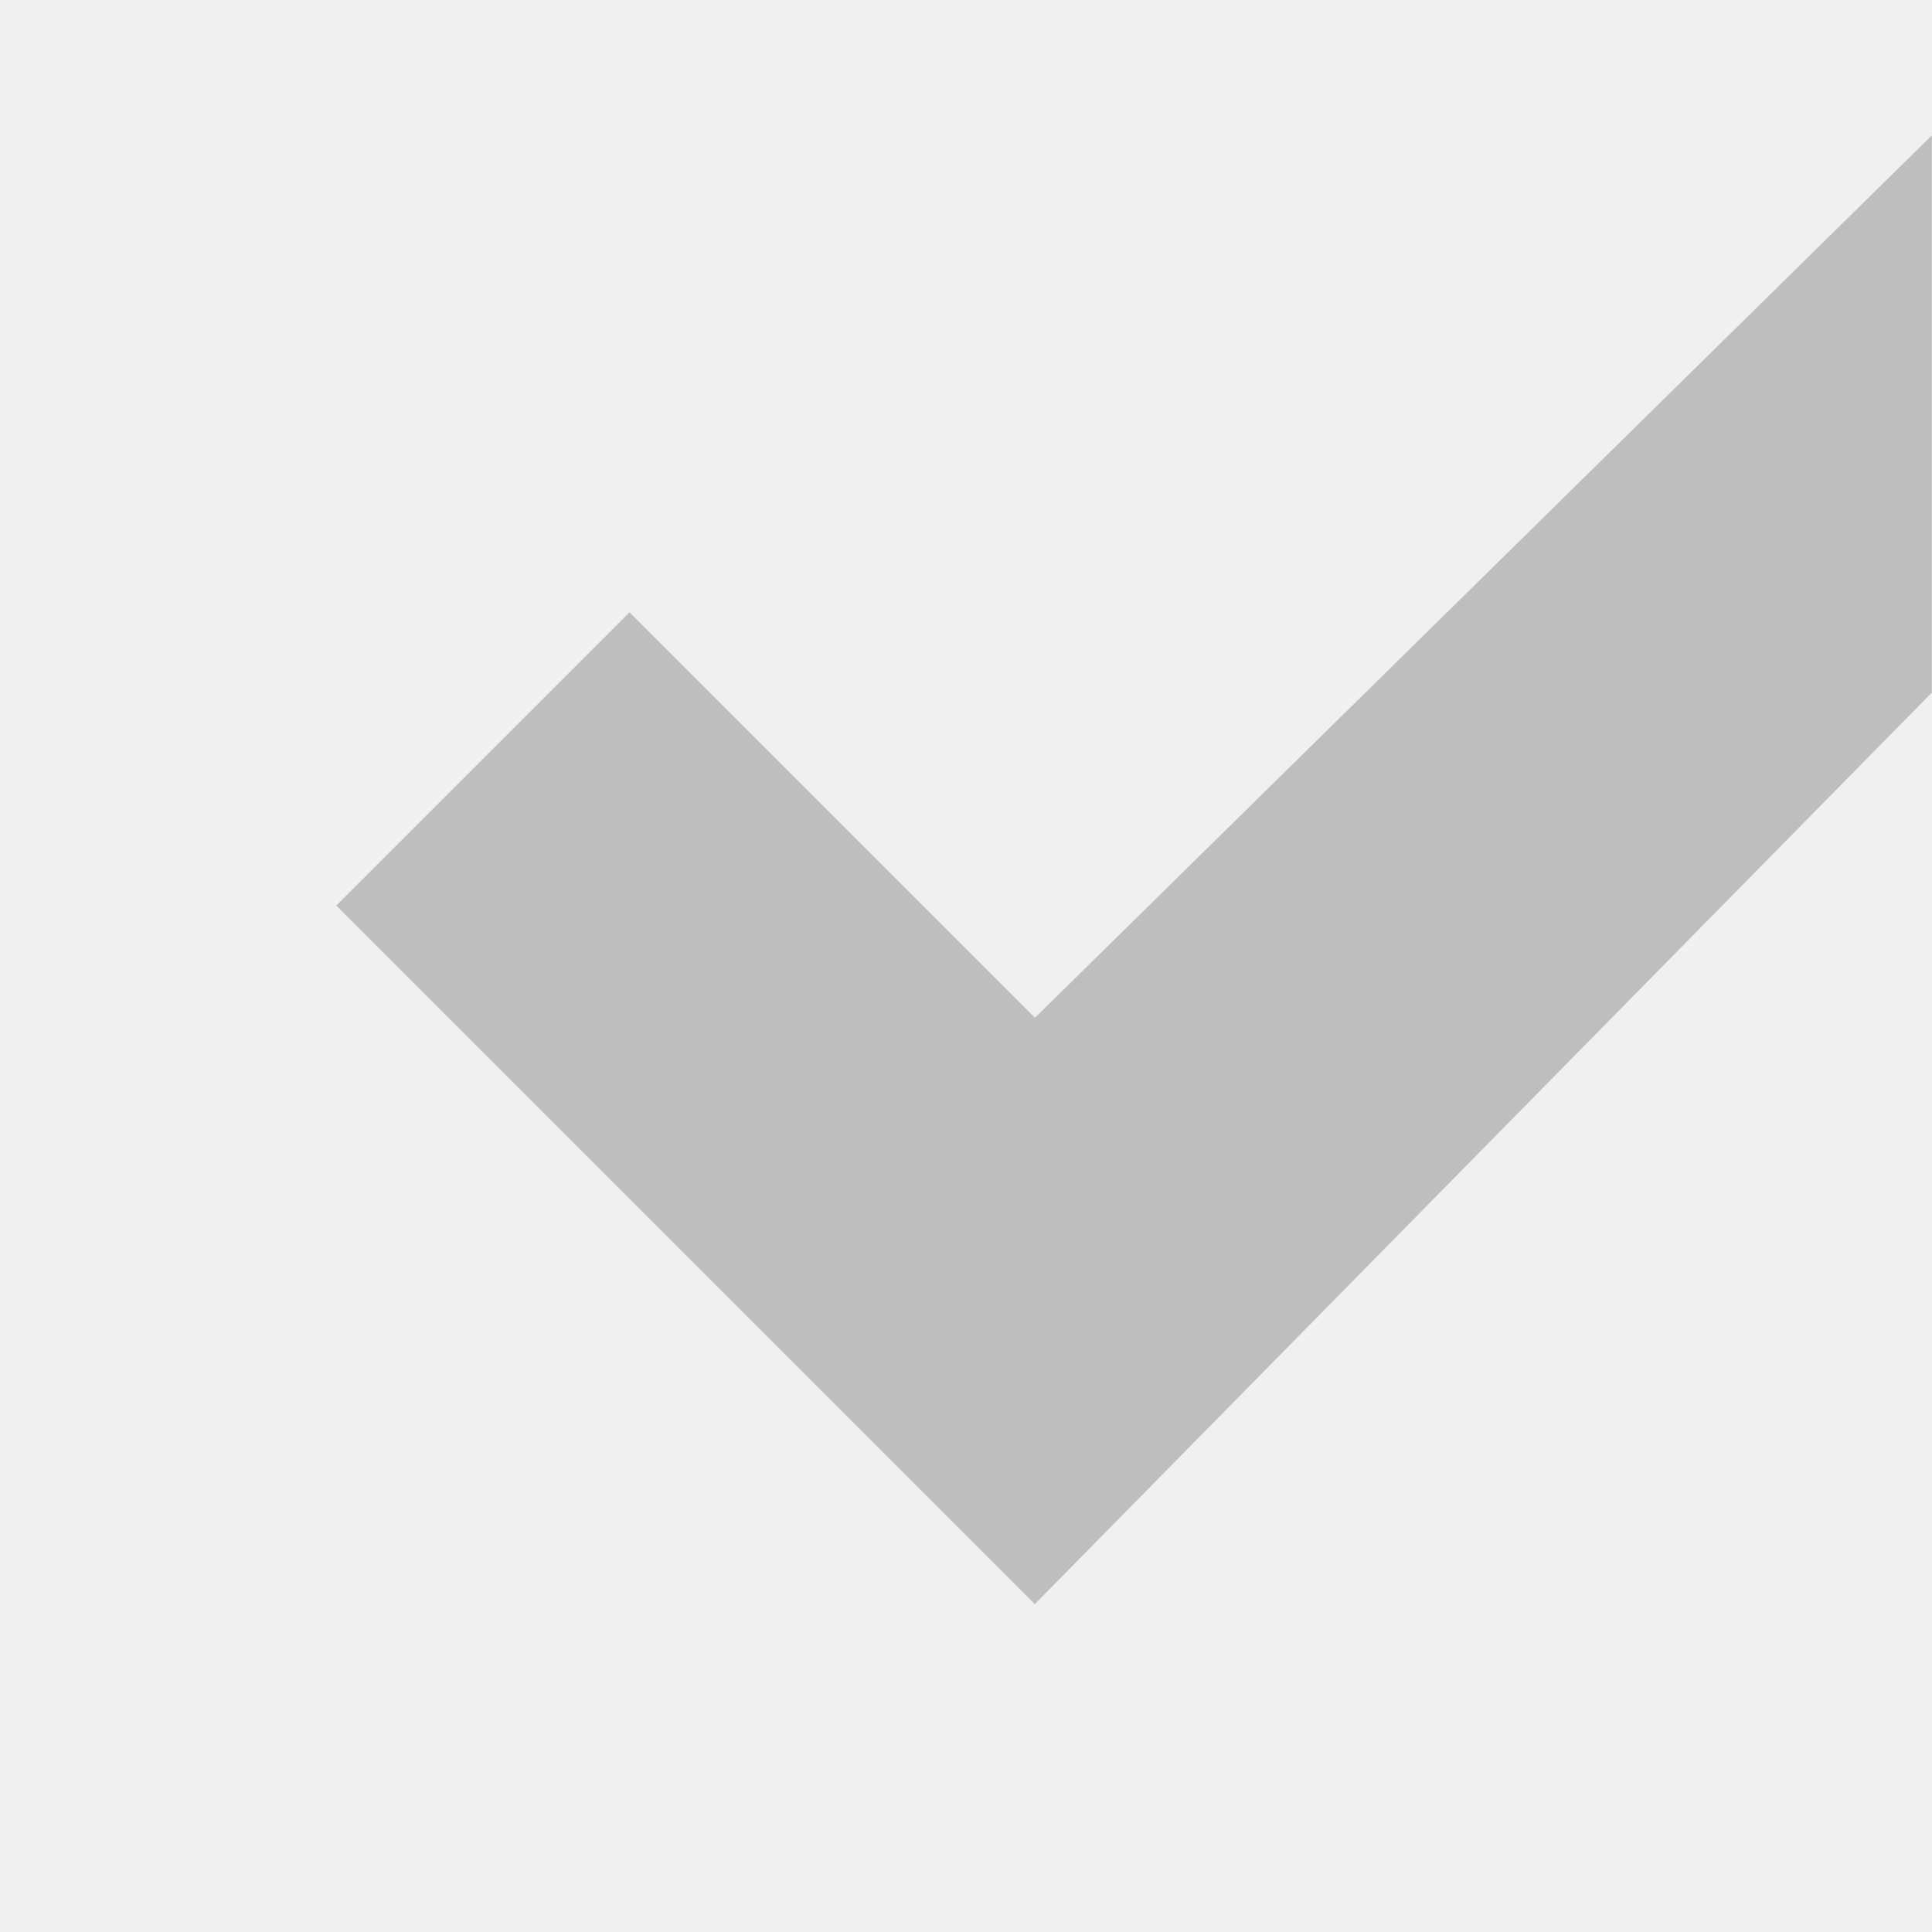
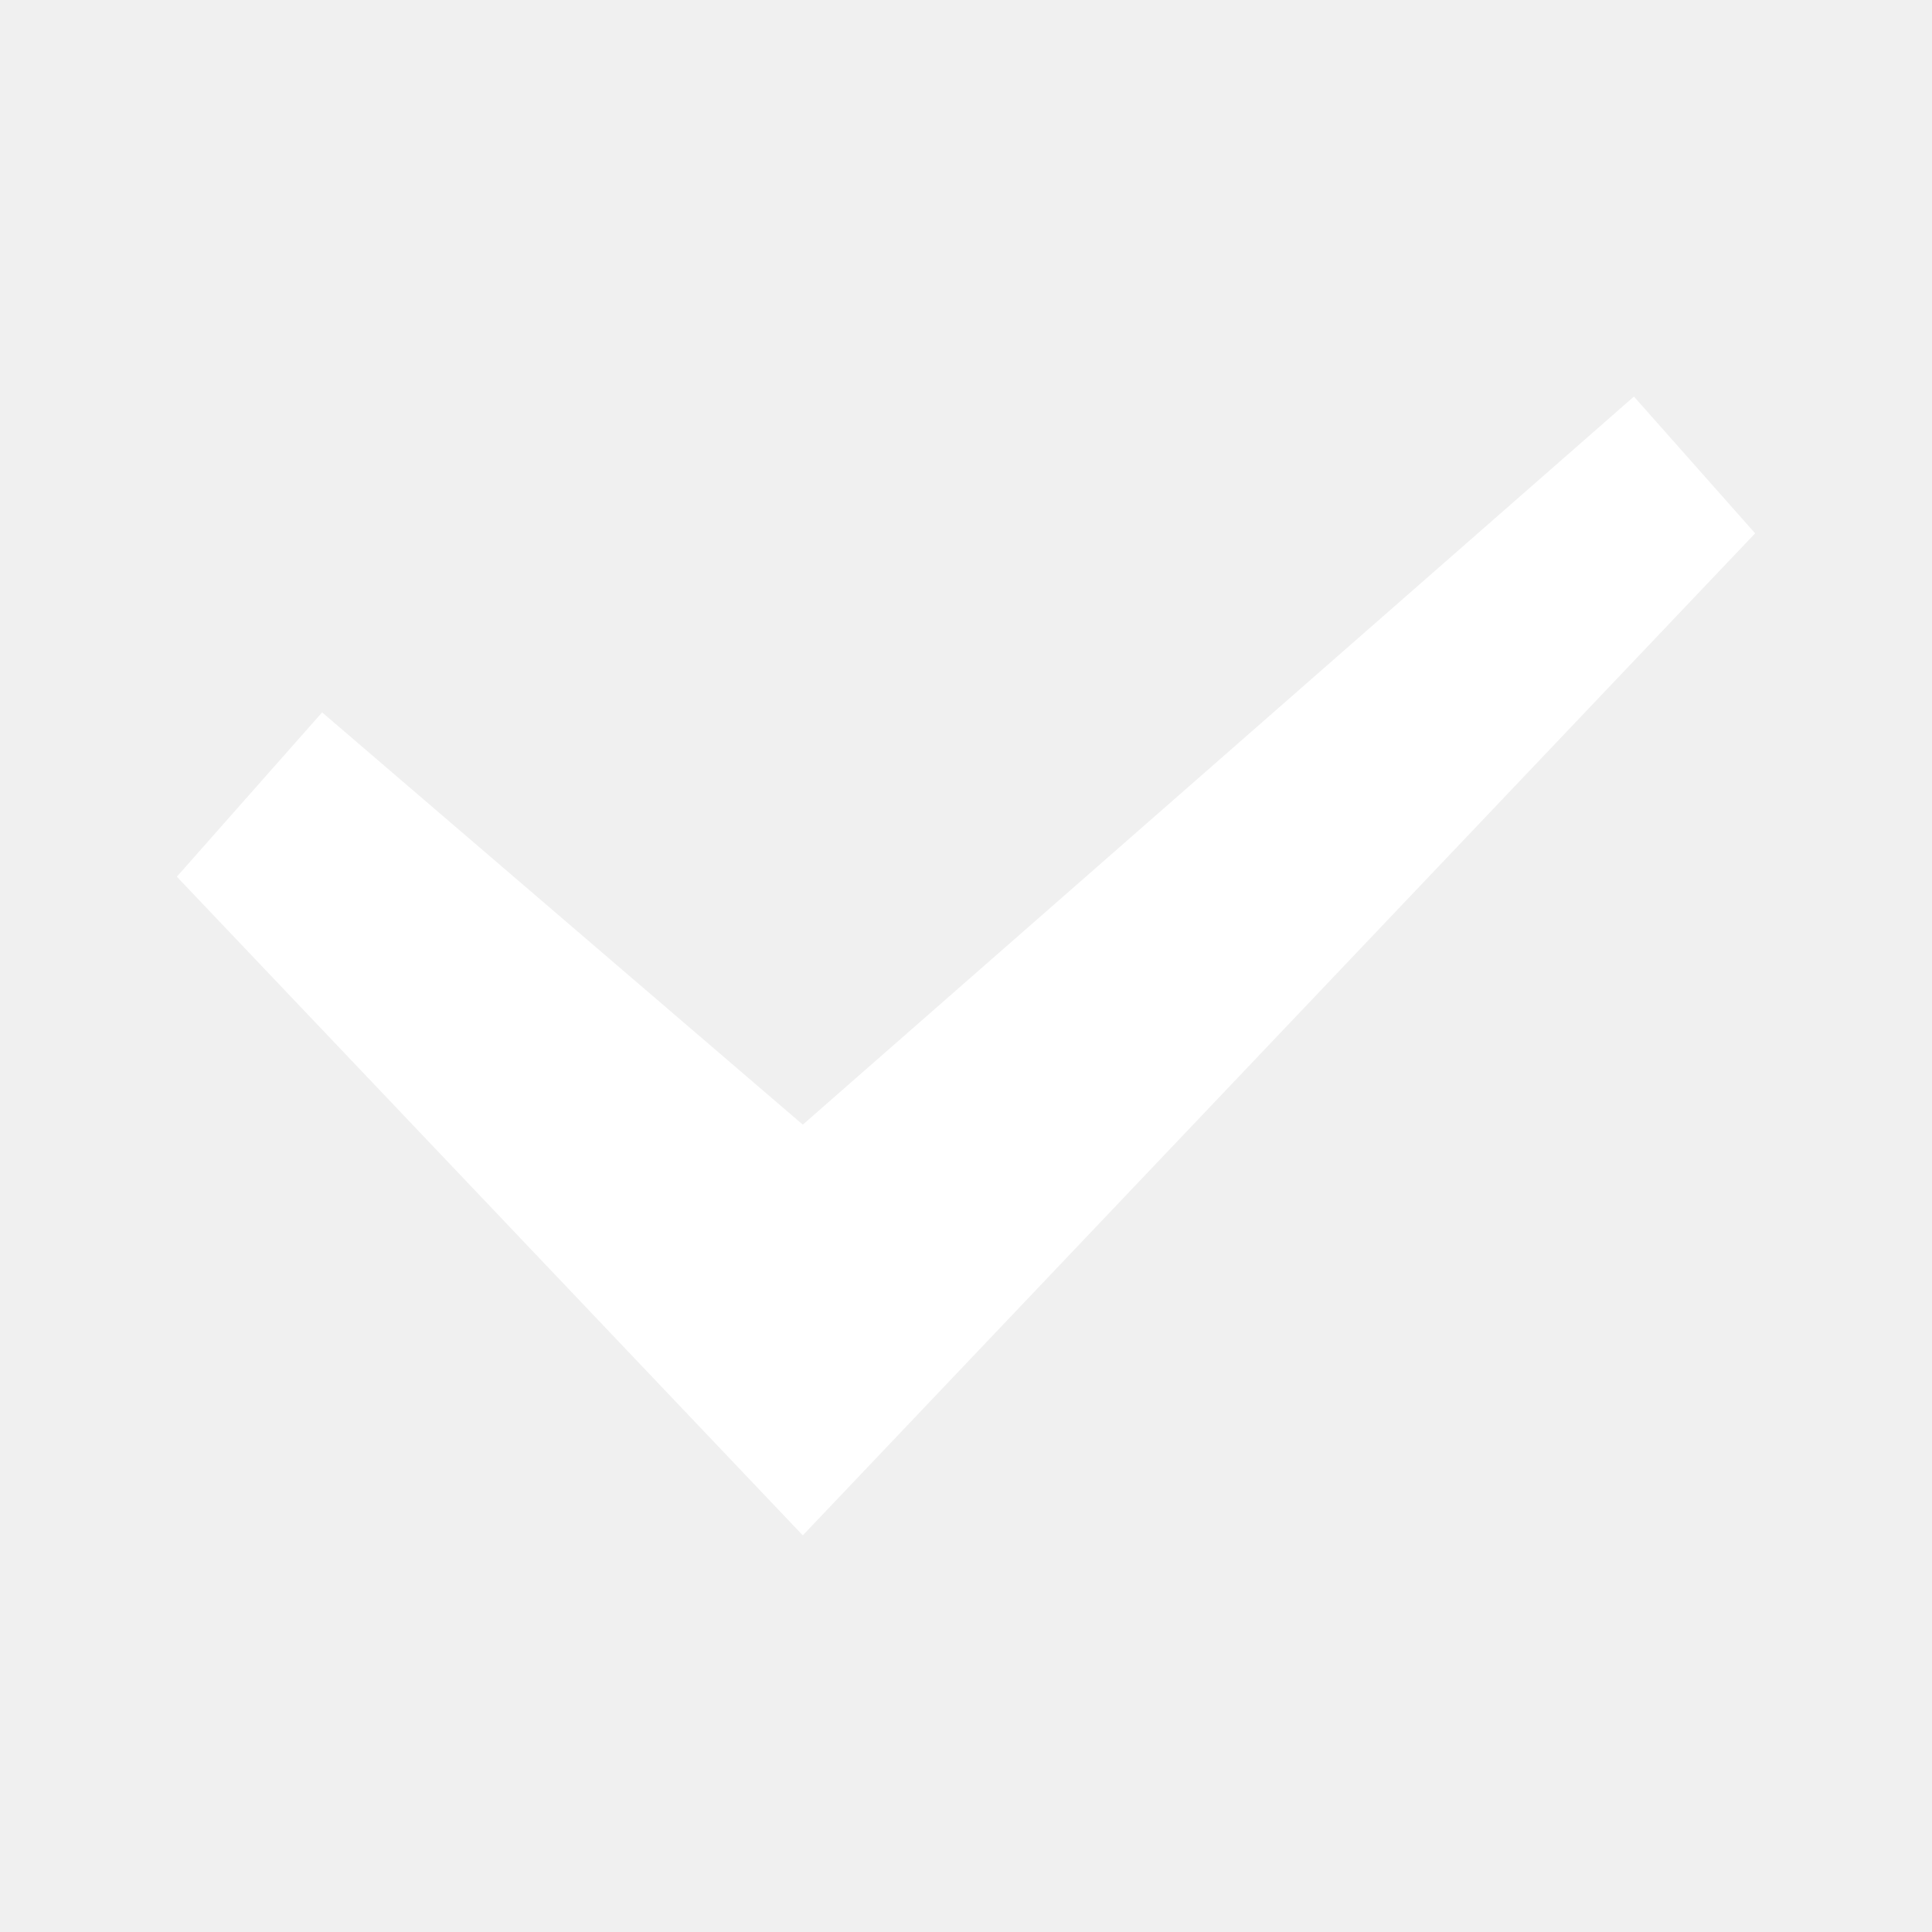
<svg xmlns="http://www.w3.org/2000/svg" xmlns:ns1="http://www.openswatchbook.org/uri/2009/osb" height="14" id="svg7384" version="1.1" width="14">
  <defs id="defs7386">
    <linearGradient gradientTransform="matrix(-2.736579,0.2820293,-0.1890831,-0.9998832,239.5401,-879.4556)" id="linearGradient19282" ns1:paint="solid">
      <stop id="stop19284" offset="0" style="stop-color:#666666;stop-opacity:1;" />
    </linearGradient>
  </defs>
  <g id="layer9" style="display:inline;opacity:1" transform="translate(-401.0002,-339)">
-     <path style="color:#000000;font-style:normal;font-variant:normal;font-weight:normal;font-stretch:normal;font-size:medium;line-height:normal;font-family:Sans;-inkscape-font-specification:Sans;text-indent:0;text-align:start;text-decoration:none;text-decoration-line:none;letter-spacing:normal;word-spacing:normal;text-transform:none;direction:ltr;block-progression:tb;writing-mode:lr-tb;baseline-shift:baseline;text-anchor:start;display:inline;overflow:visible;visibility:visible;fill:#bebebe;fill-opacity:1;stroke:none;stroke-width:3;marker:none;enable-background:accumulate" d="m 415,339.98 -6.5,6.395 -2.938,-2.938 -2.125,2.125 5.062,5.062 6.5,-6.605 0,-4.039 z" id="path8913-6-7-1-5-1" />
+     <polygon transform="matrix(1.254731,0,0,1.254731,398.9755,336.6375)" id="path6712" points="11.05,4.173 11.05,4.173 10.984,4.231 6.25,8.378 3.474,5.997 2.635,6.946 6.25,10.75 11.75,4.963 " style="fill:#ffffff;fill-rule:evenodd;stroke:none;stroke-width:1" />
  </g>
  <g id="layer10" style="display:inline" transform="translate(-401.0002,-339)" />
  <g id="layer11" transform="translate(-401.0002,-339)" />
  <g id="layer13" style="display:inline" transform="translate(-401.0002,-339)" />
  <g id="layer14" transform="translate(-401.0002,-339)" />
  <g id="layer15" style="display:inline" transform="translate(-401.0002,-339)" />
  <g id="g71291" style="display:inline" transform="translate(-401.0002,-339)" />
  <g id="g4953" style="display:inline" transform="translate(-401.0002,-339)" />
  <g id="layer12" style="display:inline" transform="translate(-401.0002,-339)" />
</svg>
